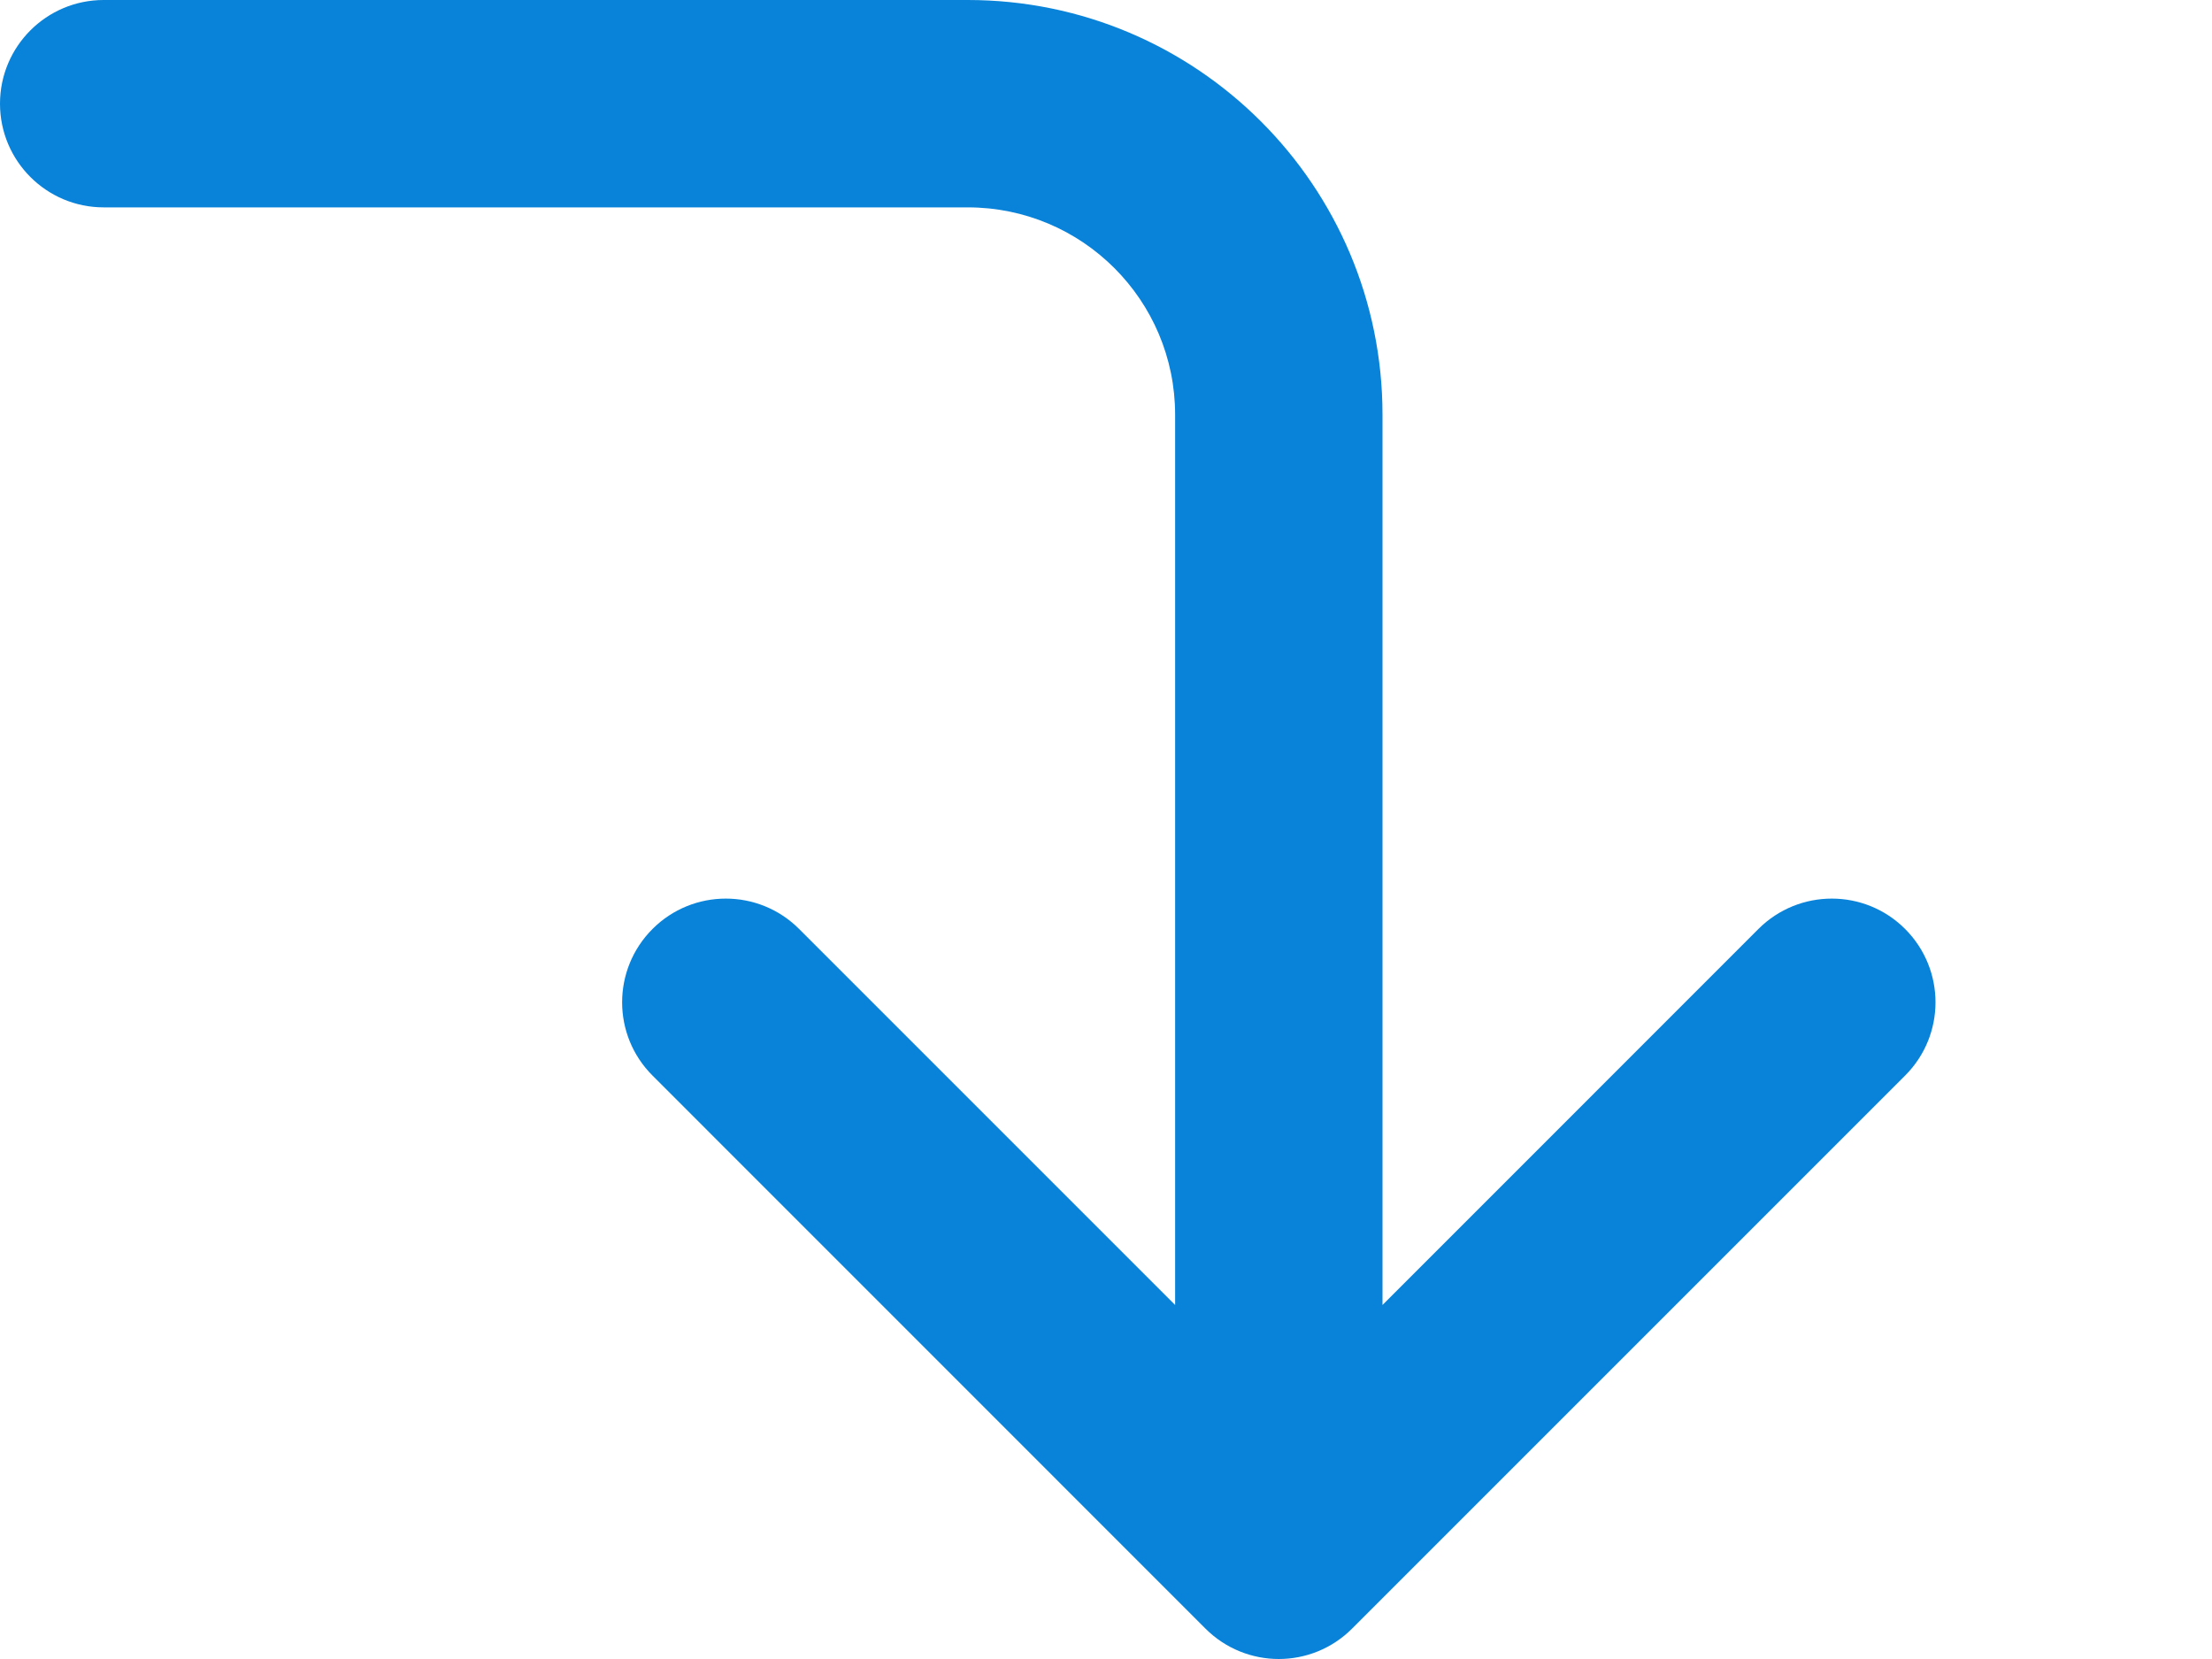
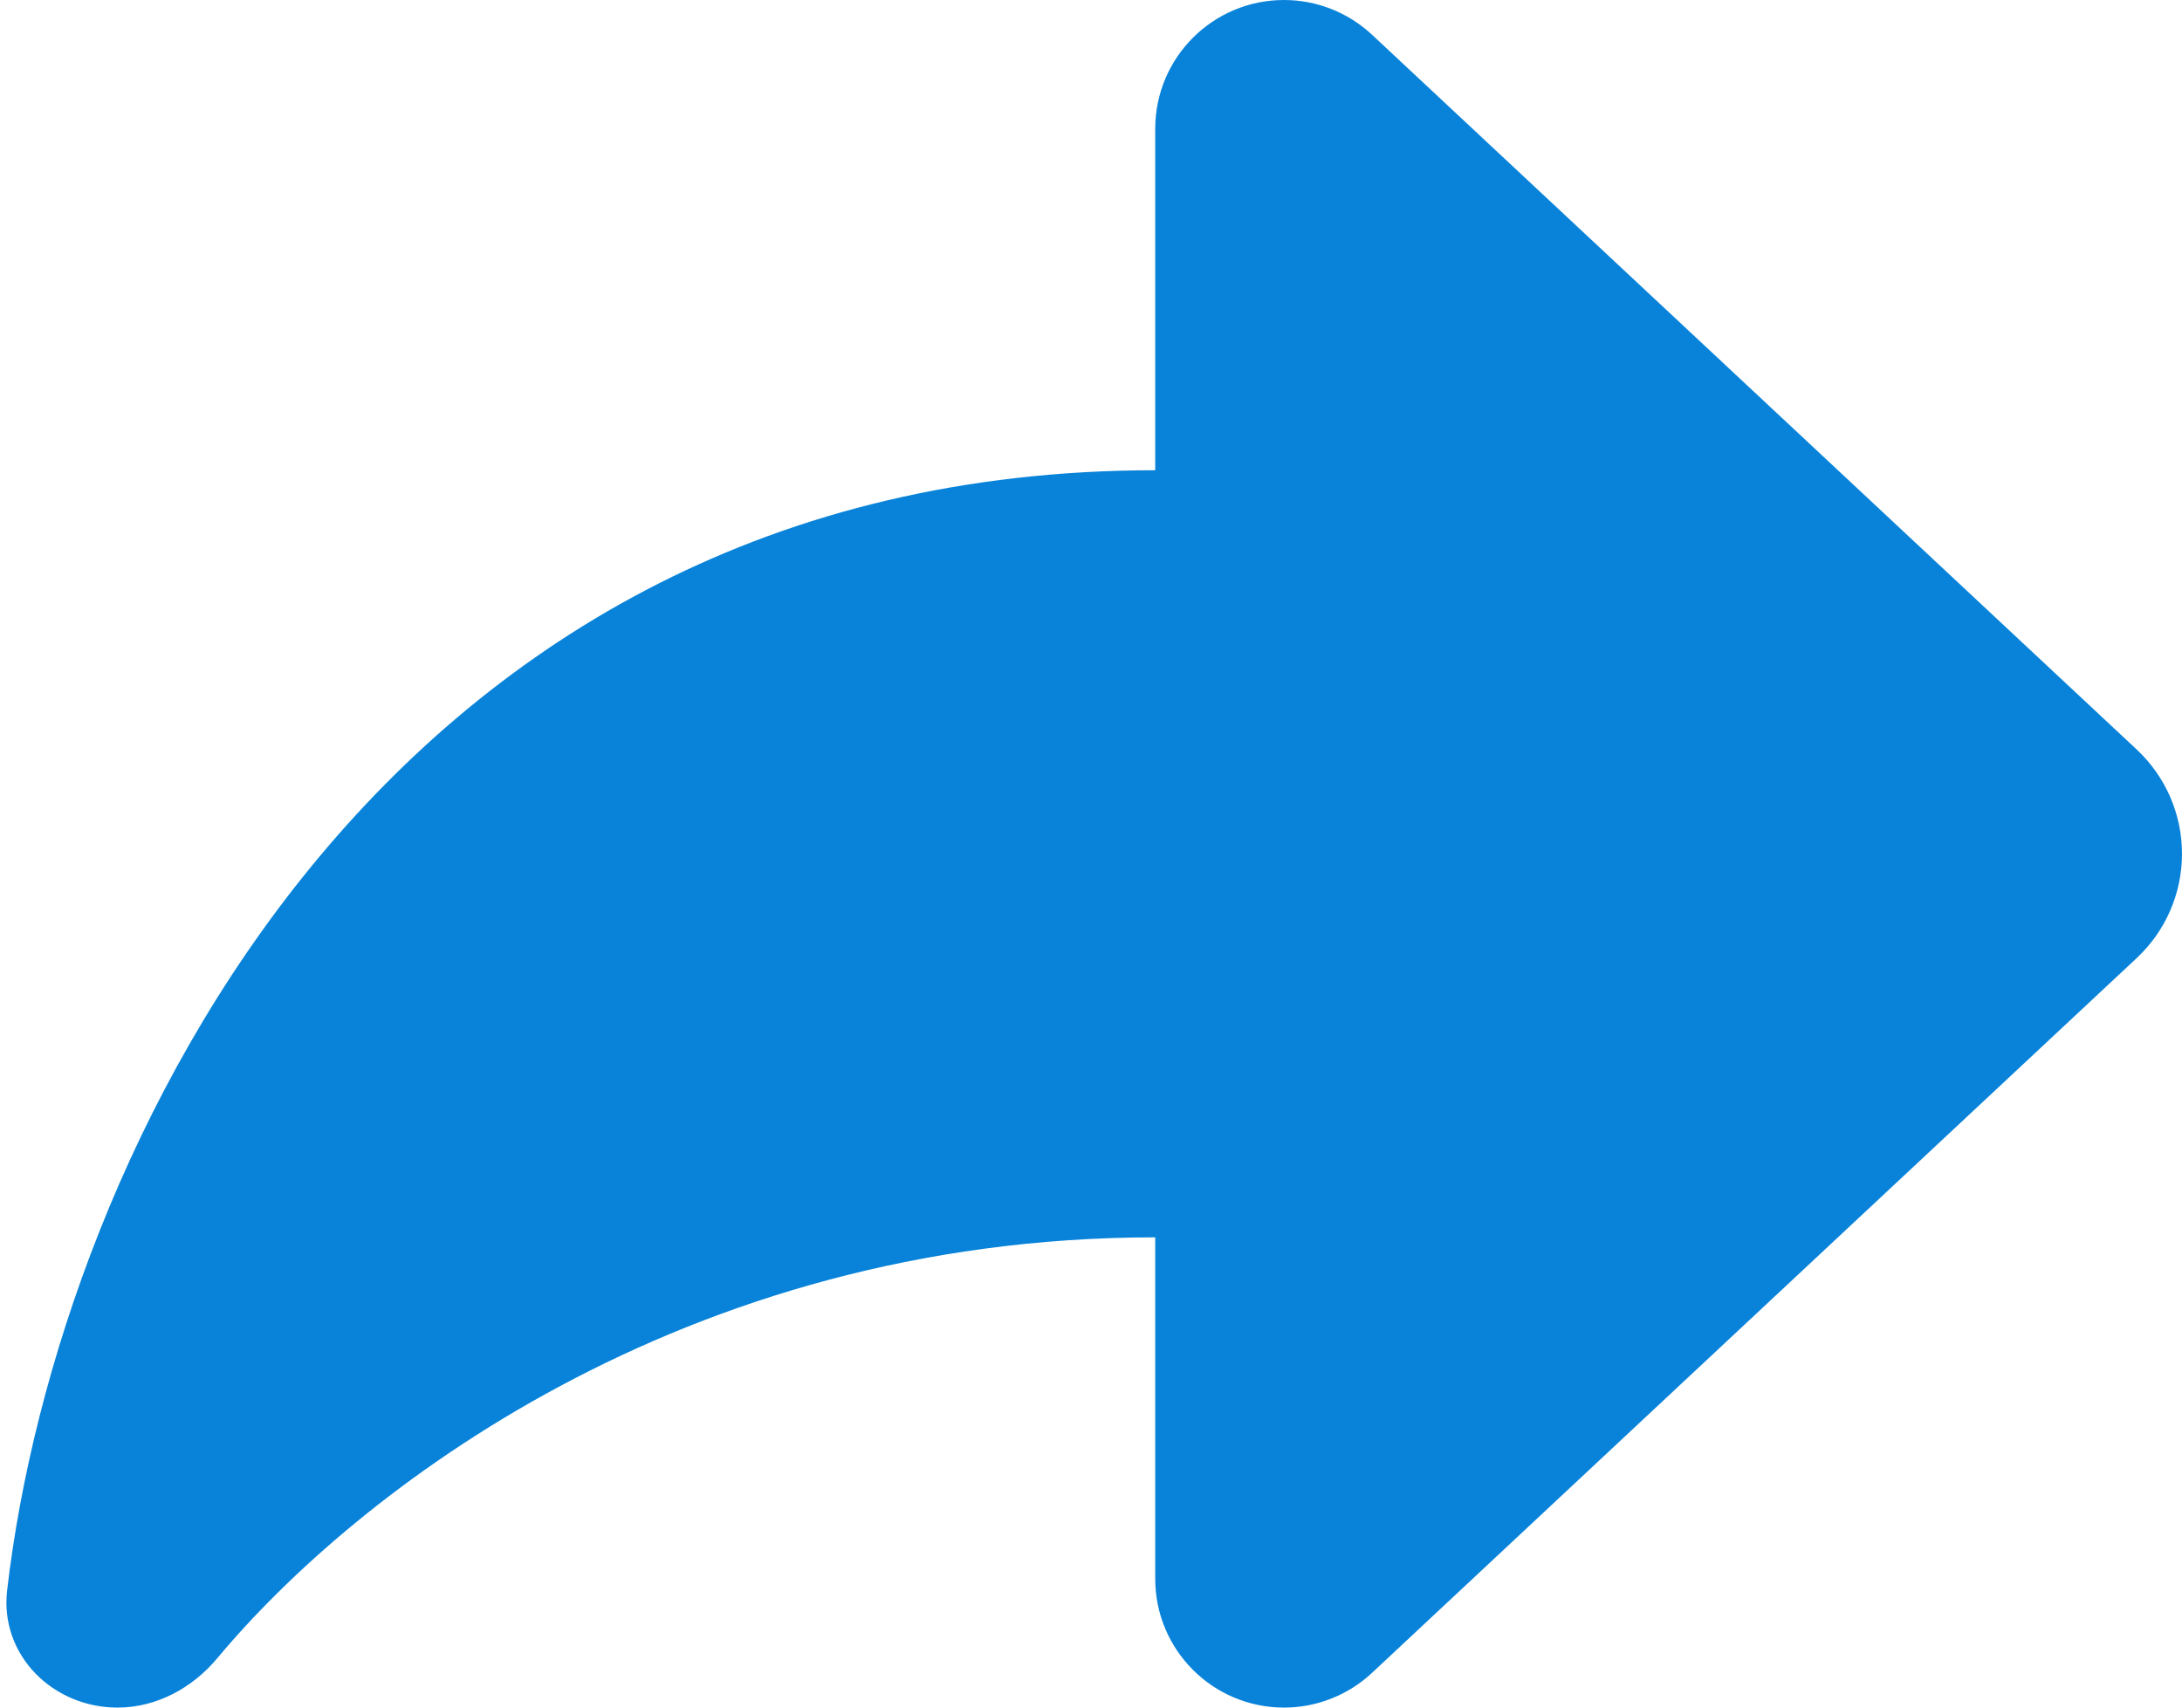
- <svg xmlns="http://www.w3.org/2000/svg" width="24" height="18" viewBox="0 0 24 18" fill="none">
-   <path d="M20.67 10.079C21.11 10.519 21.11 11.231 20.67 11.67L14.67 17.67C14.231 18.11 13.519 18.11 13.079 17.67L7.08 11.67C6.64 11.231 6.64 10.519 7.08 10.079C7.519 9.64 8.231 9.64 8.67 10.079L12.75 14.159V4.5C12.75 3.257 11.743 2.25 10.5 2.25H1.125C0.504 2.25 0 1.746 0 1.125C0 0.504 0.504 0 1.125 0H10.5C12.985 0 15 2.015 15 4.5V14.159L19.079 10.079C19.519 9.64 20.231 9.64 20.67 10.079Z" fill="#0883D9" />
+ <svg xmlns="http://www.w3.org/2000/svg" width="23" height="18" viewBox="0 0 23 18" fill="none">
+   <path d="M12.177 4.957C4.068 4.957 0.612 12.142 0.075 16.765C-0.004 17.445 0.555 18 1.239 18C1.649 18 2.028 17.794 2.29 17.48C3.741 15.741 7.189 13.043 12.177 13.043V16.642C12.177 17.392 12.784 18 13.535 18C13.879 18 14.21 17.869 14.462 17.634L22.524 10.098C22.828 9.813 23 9.416 23 9C23 8.584 22.828 8.187 22.524 7.902L14.462 0.366C14.21 0.131 13.879 0 13.535 0C12.784 0 12.177 0.608 12.177 1.358V4.957Z" fill="#0883D9" />
</svg>
